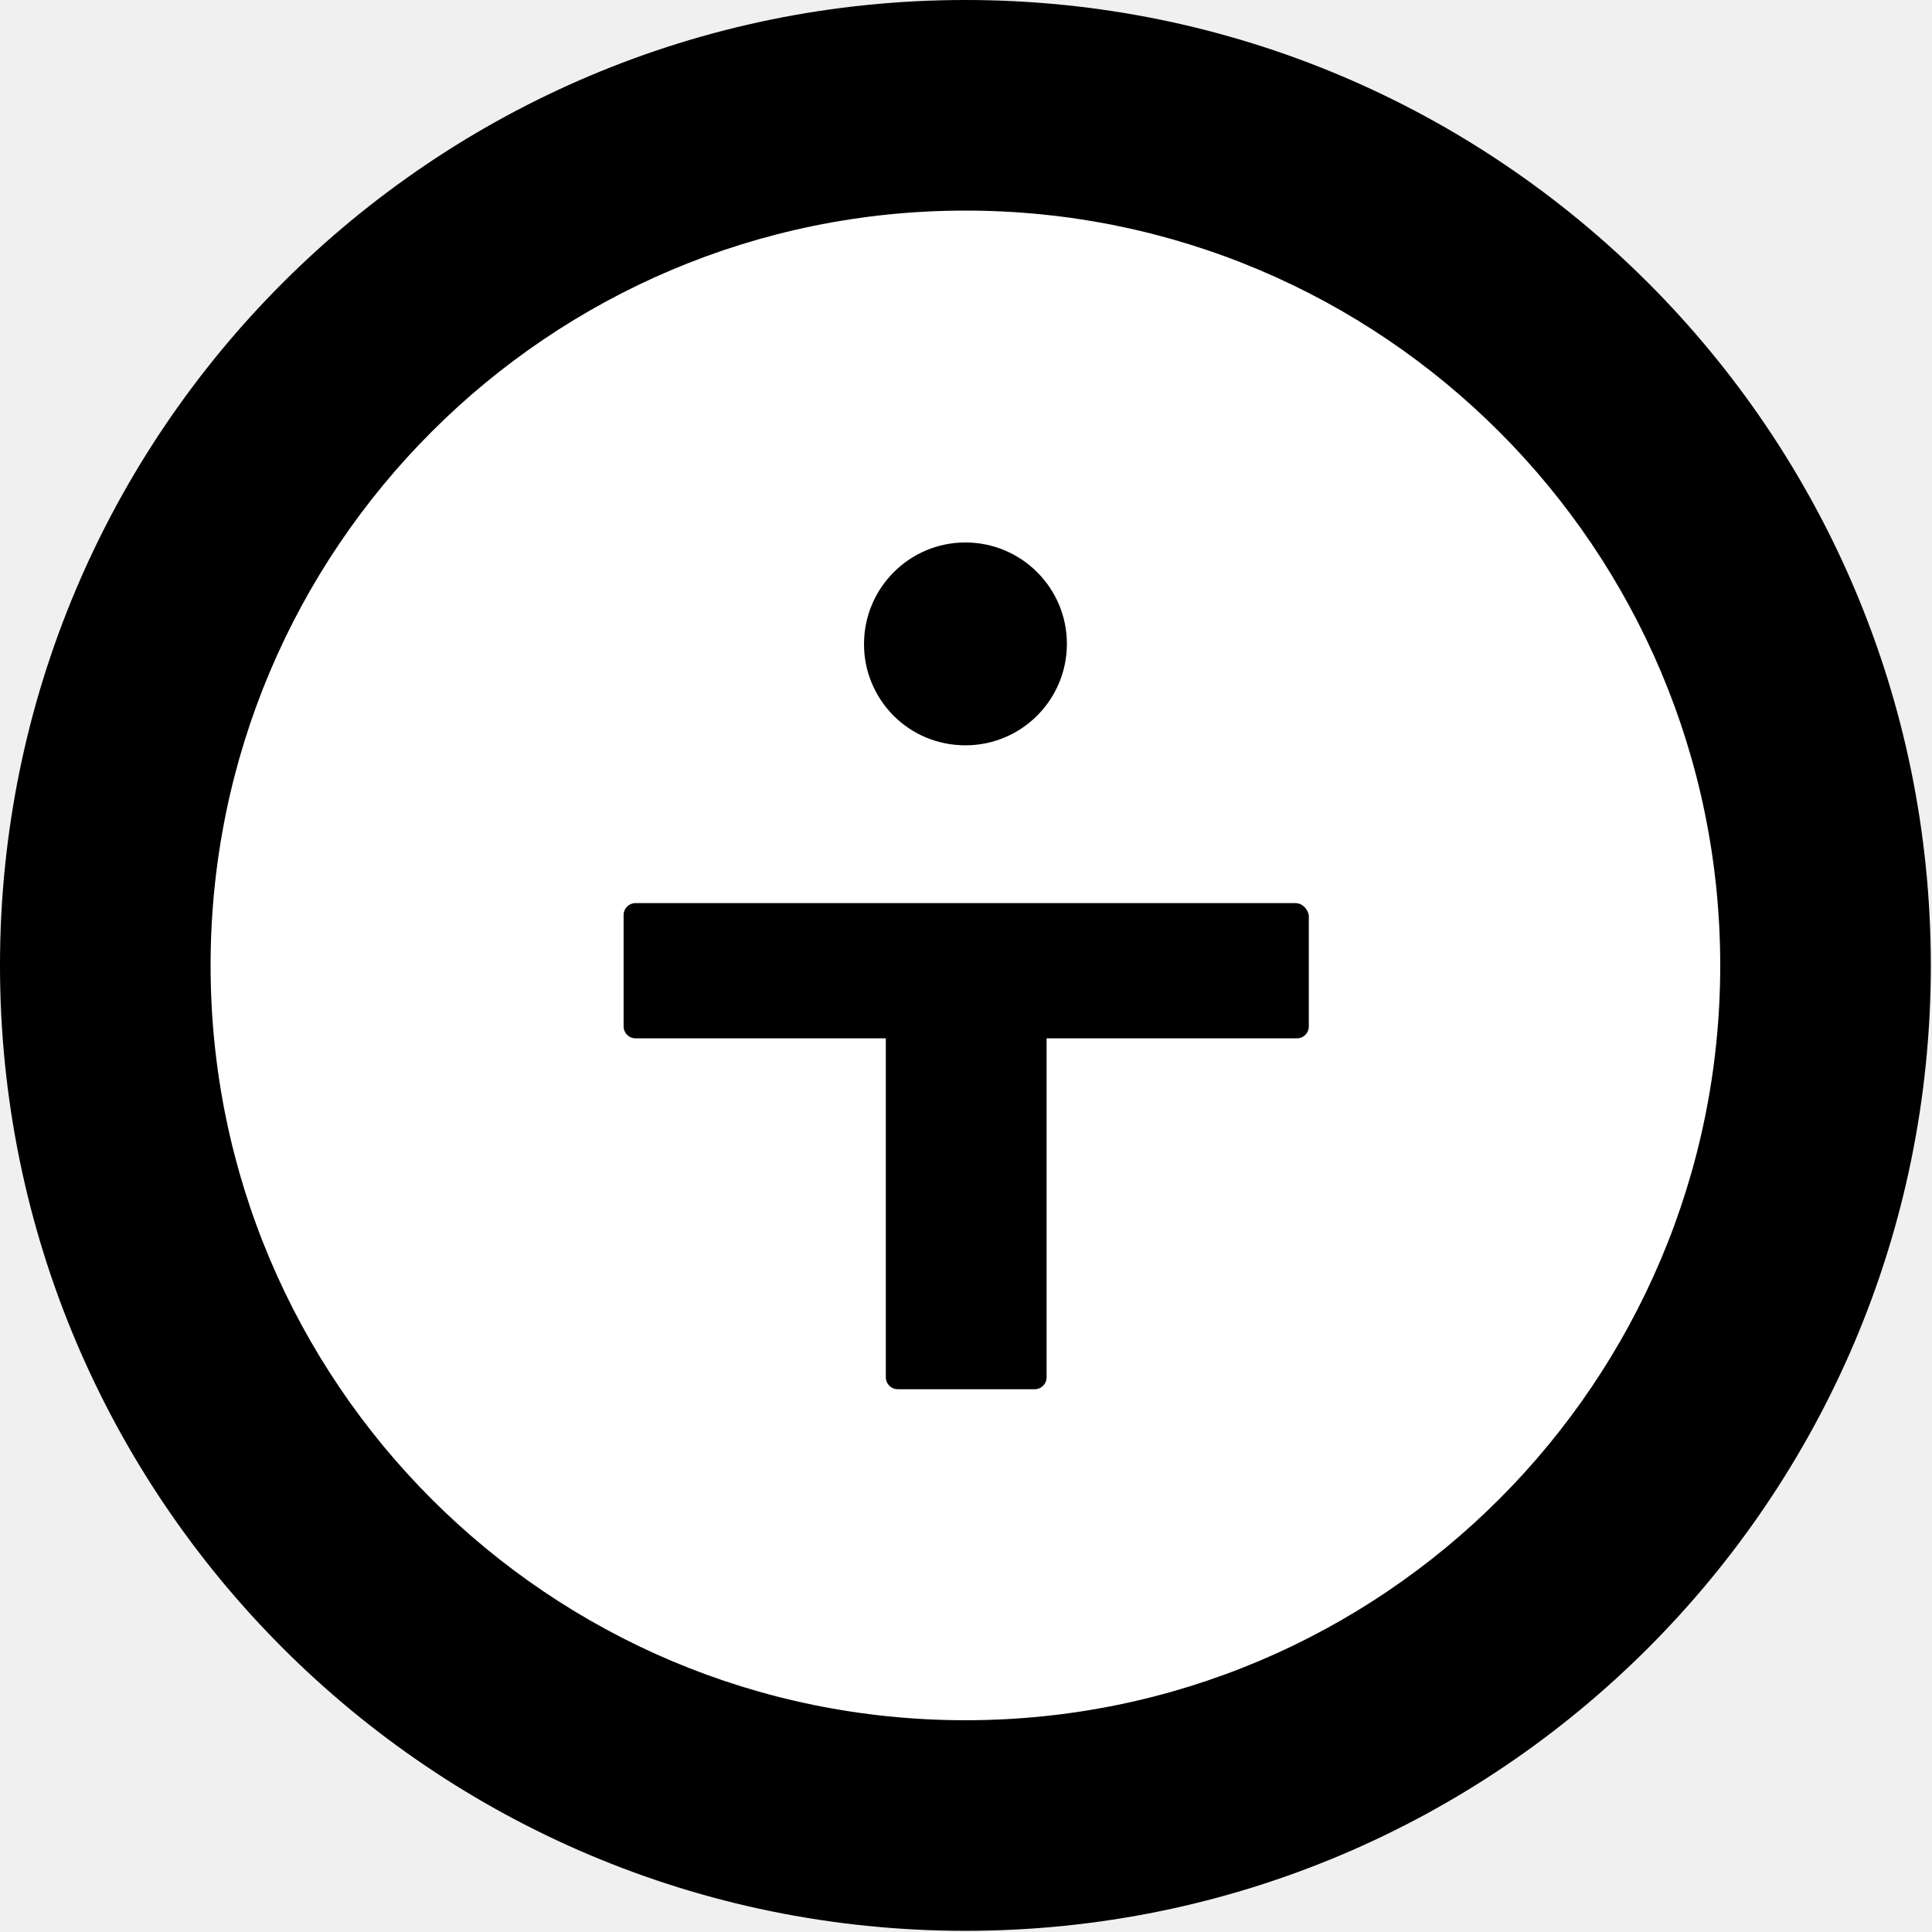
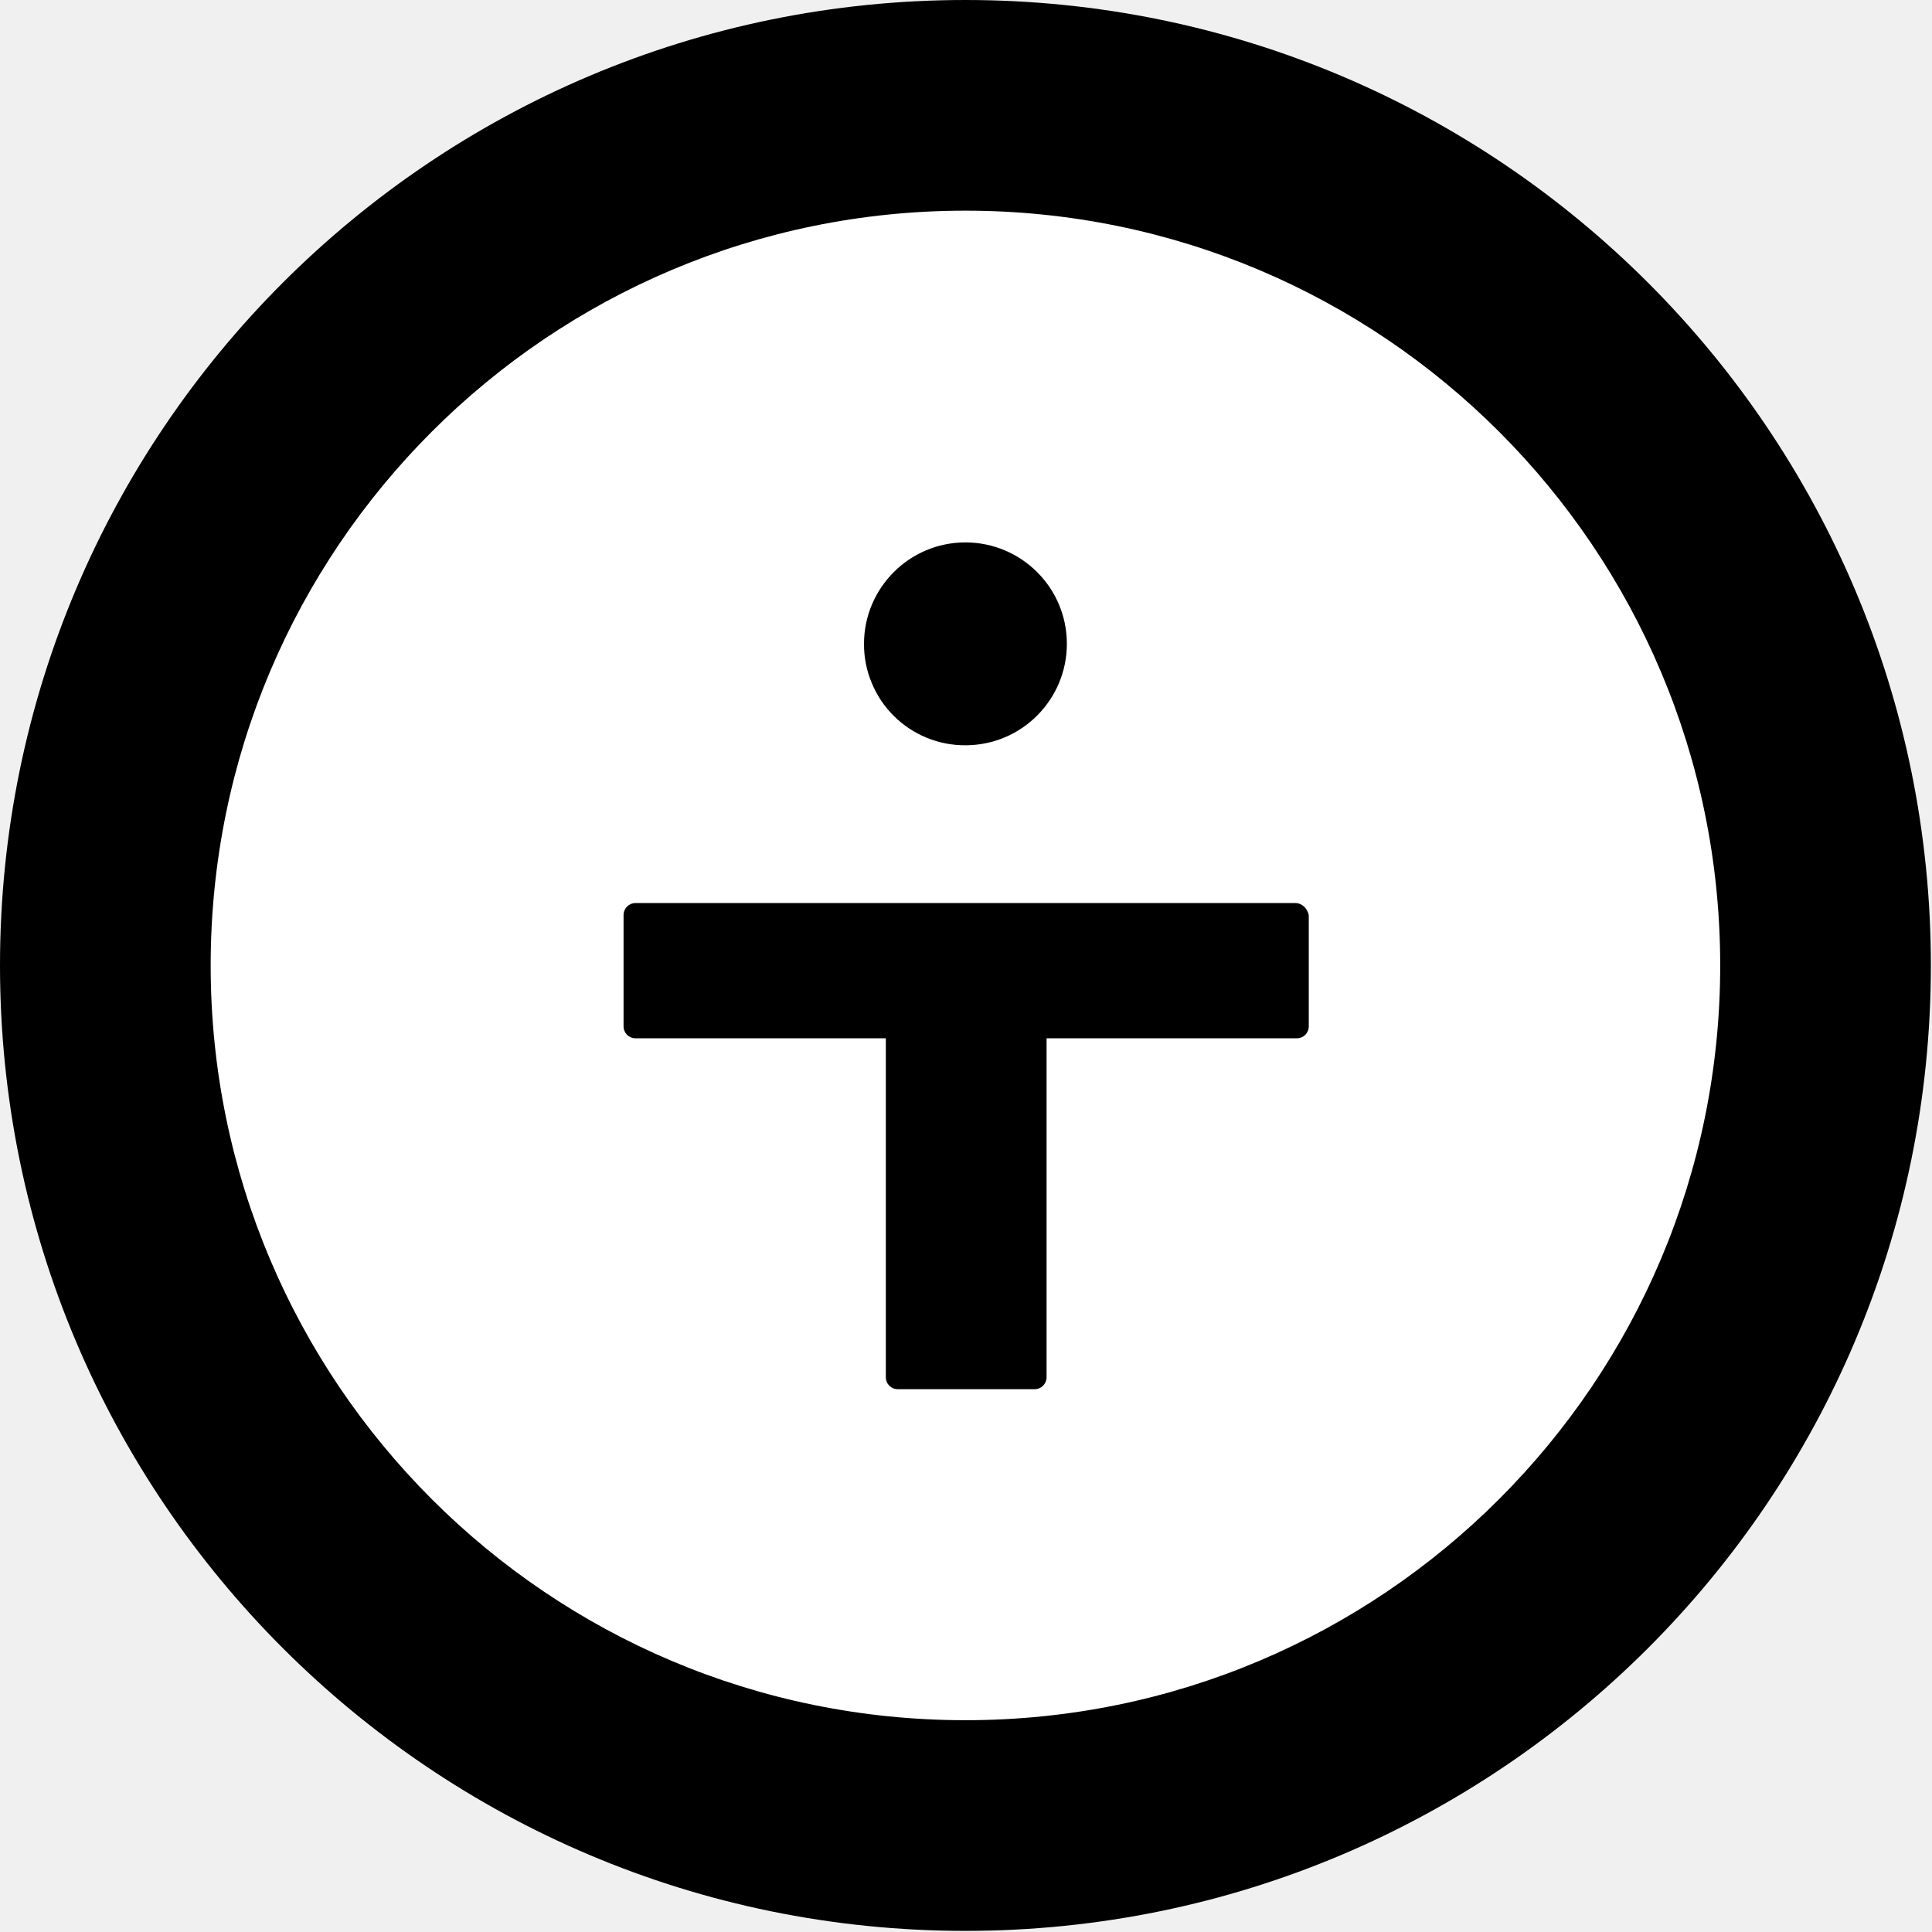
- <svg xmlns="http://www.w3.org/2000/svg" width="18" height="18" viewBox="0 0 18 18" fill="none">
-   <circle cx="9" cy="9" r="8" fill="white" />
-   <path fill-rule="evenodd" clip-rule="evenodd" d="M8.995 16.027C12.879 16.027 16.027 12.879 16.027 8.995C16.027 5.111 12.879 1.962 8.995 1.962C5.111 1.962 1.962 5.111 1.962 8.995C1.962 12.879 5.111 16.027 8.995 16.027ZM8.995 17.989C13.962 17.989 17.989 13.962 17.989 8.995C17.989 4.027 13.962 0 8.995 0C4.027 0 0 4.027 0 8.995C0 13.962 4.027 17.989 8.995 17.989Z" fill="black" />
-   <path d="M12.068 8.414H5.922C5.859 8.414 5.81 8.463 5.81 8.526V9.562C5.81 9.625 5.859 9.674 5.922 9.674H8.253V12.831C8.253 12.894 8.302 12.943 8.365 12.943H9.639C9.702 12.943 9.751 12.894 9.751 12.831V9.674H12.082C12.145 9.674 12.194 9.625 12.194 9.562V8.526C12.18 8.463 12.131 8.414 12.068 8.414ZM8.995 6.944C9.52 6.944 9.94 6.517 9.94 5.999C9.94 5.474 9.513 5.054 8.995 5.054C8.47 5.054 8.05 5.481 8.05 5.999C8.049 6.123 8.073 6.246 8.121 6.361C8.168 6.476 8.238 6.58 8.325 6.668C8.413 6.756 8.518 6.826 8.632 6.873C8.747 6.92 8.87 6.944 8.995 6.944Z" fill="black" />
+ <svg xmlns="http://www.w3.org/2000/svg" width="24" height="24" viewBox="0 0 24 24" fill="none">
+   <circle cx="12" cy="12" r="10.667" fill="white" />
+   <path fill-rule="evenodd" clip-rule="evenodd" d="M11.993 21.369C17.171 21.369 21.369 17.171 21.369 11.993C21.369 6.815 17.171 2.617 11.993 2.617C6.815 2.617 2.617 6.815 2.617 11.993C2.617 17.171 6.815 21.369 11.993 21.369ZM11.993 23.986C18.616 23.986 23.986 18.616 23.986 11.993C23.986 5.369 18.616 0 11.993 0C5.369 0 0 5.369 0 11.993C0 18.616 5.369 23.986 11.993 23.986Z" fill="black" />
+   <path d="M16.09 11.218H7.896C7.812 11.218 7.746 11.284 7.746 11.368V12.749C7.746 12.833 7.812 12.898 7.896 12.898H11.004V17.107C11.004 17.191 11.069 17.257 11.153 17.257H12.852C12.936 17.257 13.001 17.191 13.001 17.107V12.898H16.109C16.193 12.898 16.258 12.833 16.258 12.749V11.368C16.24 11.284 16.174 11.218 16.09 11.218ZM11.993 9.258C12.693 9.258 13.253 8.689 13.253 7.998C13.253 7.298 12.684 6.738 11.993 6.738C11.293 6.738 10.733 7.308 10.733 7.998C10.732 8.164 10.764 8.328 10.828 8.481C10.891 8.635 10.983 8.774 11.101 8.891C11.218 9.008 11.357 9.101 11.51 9.164C11.663 9.227 11.827 9.259 11.993 9.258Z" fill="black" />
</svg>
